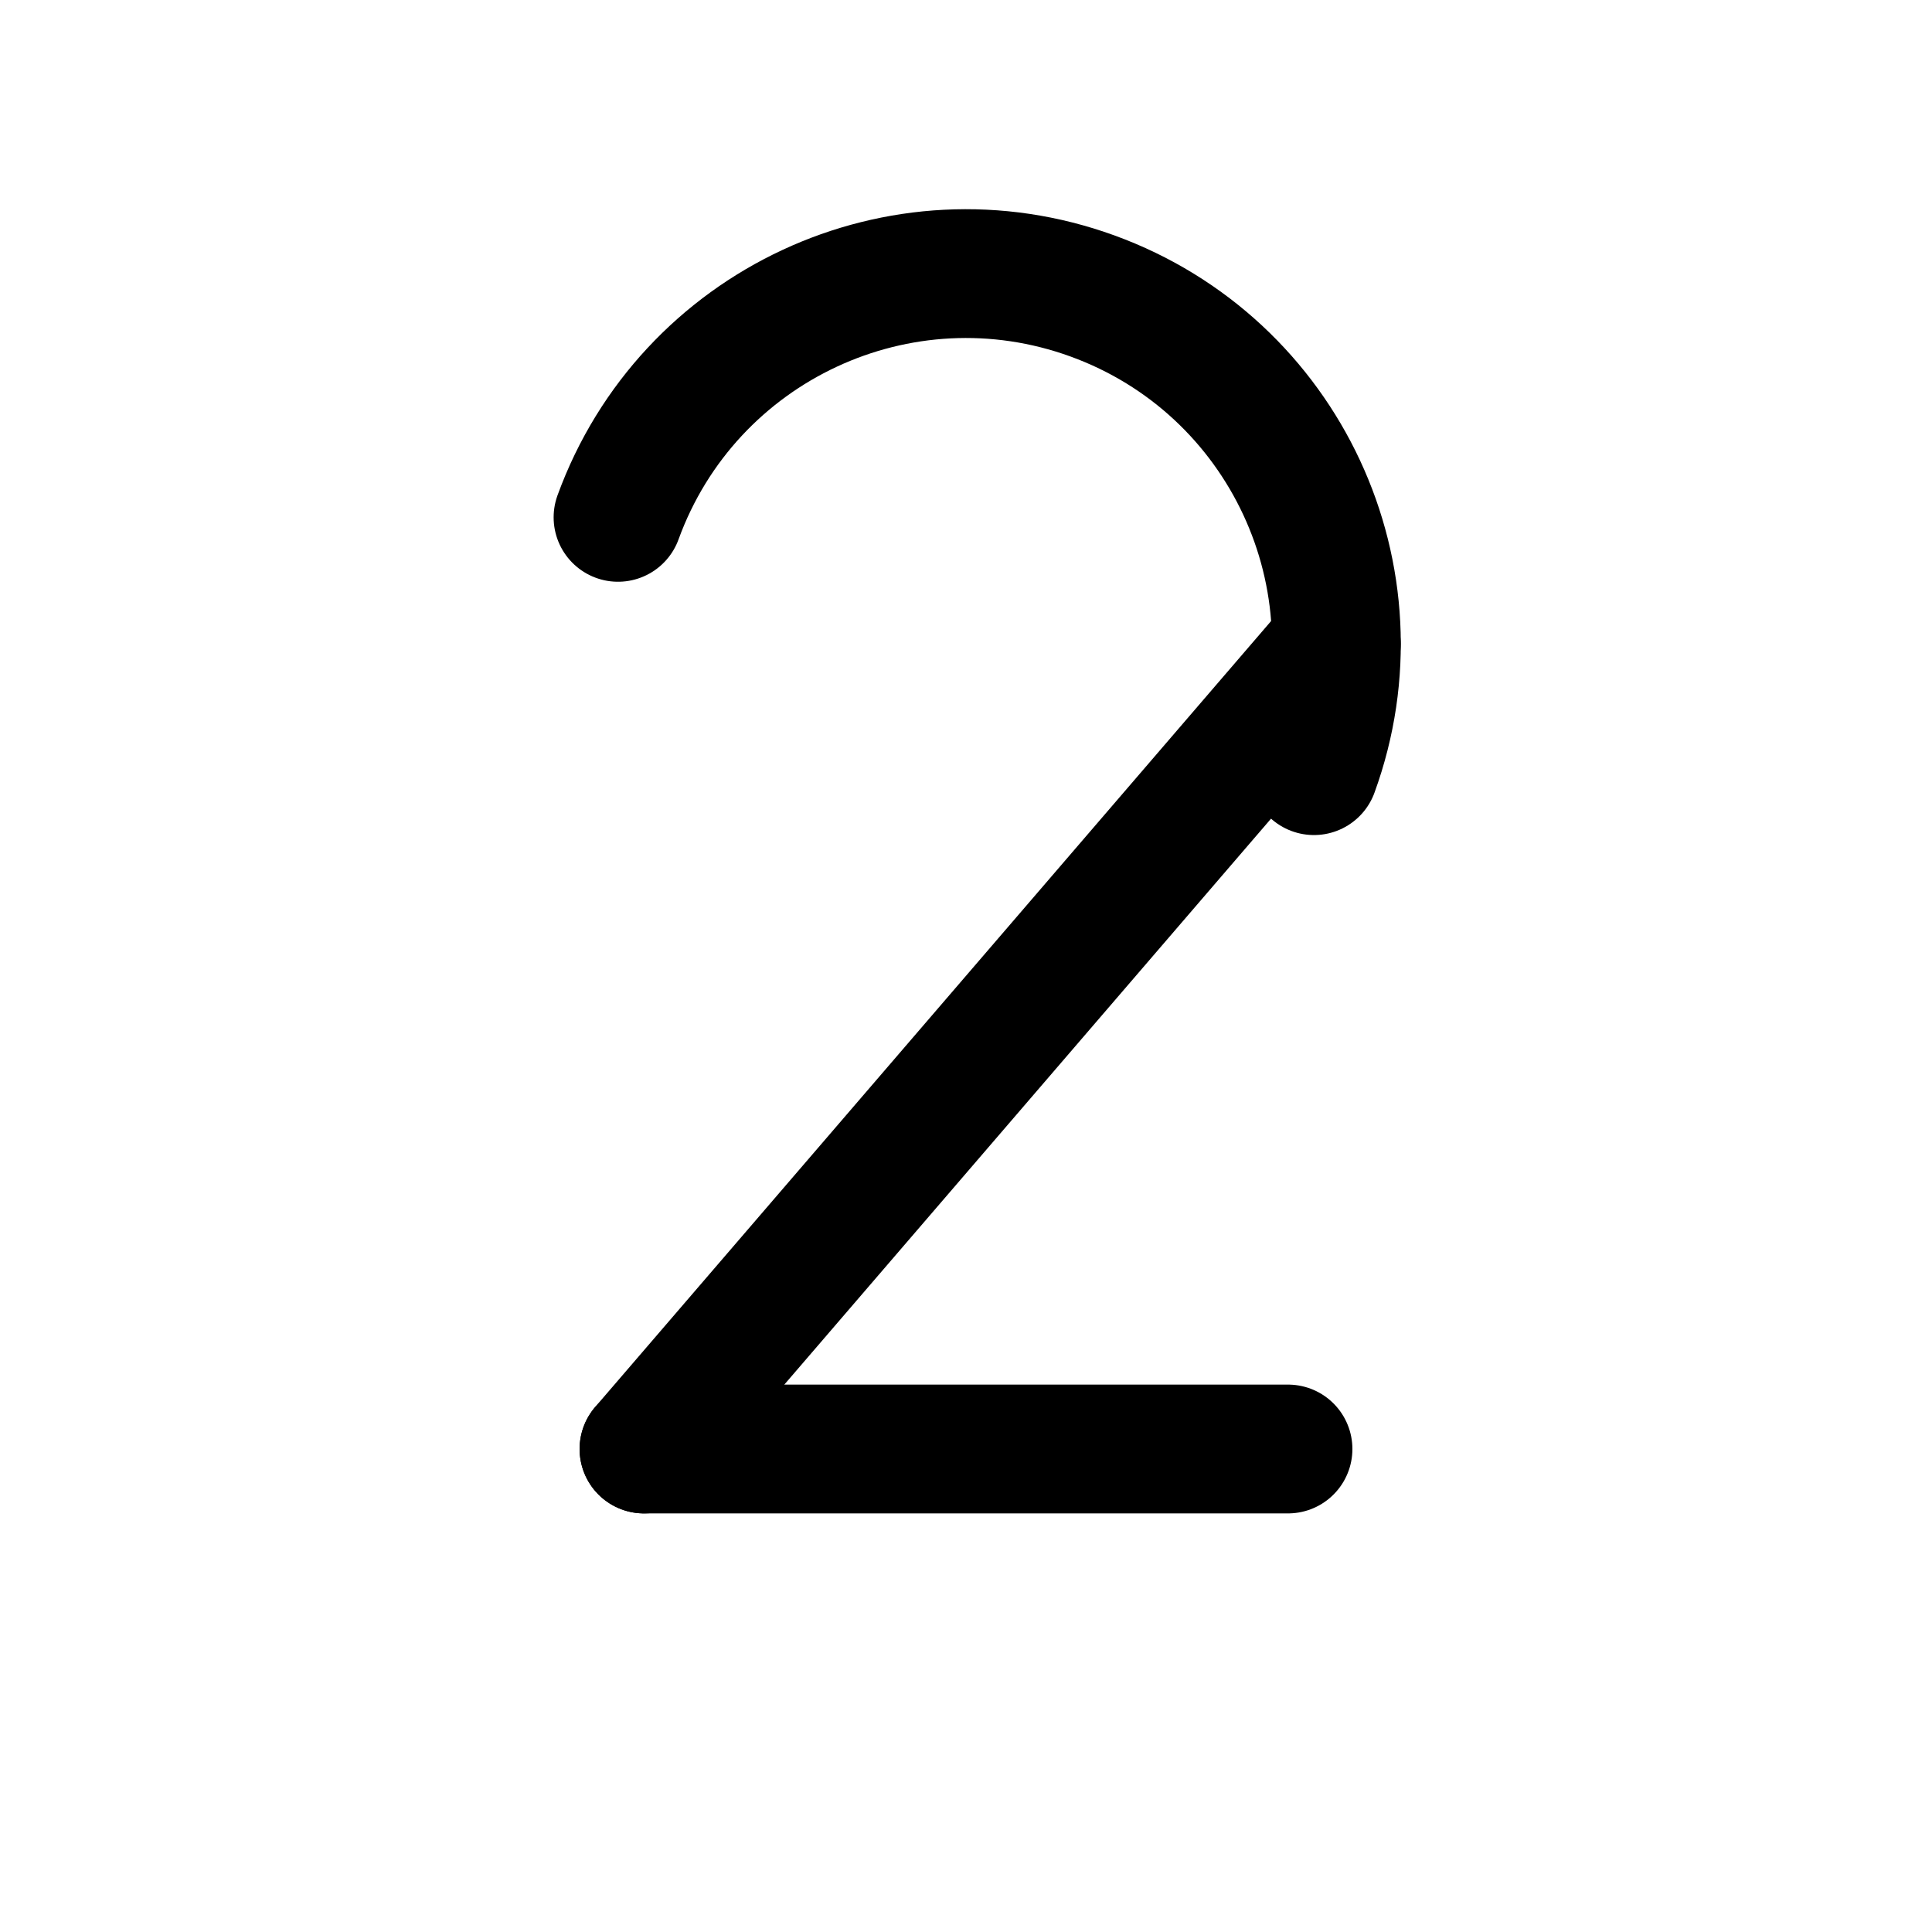
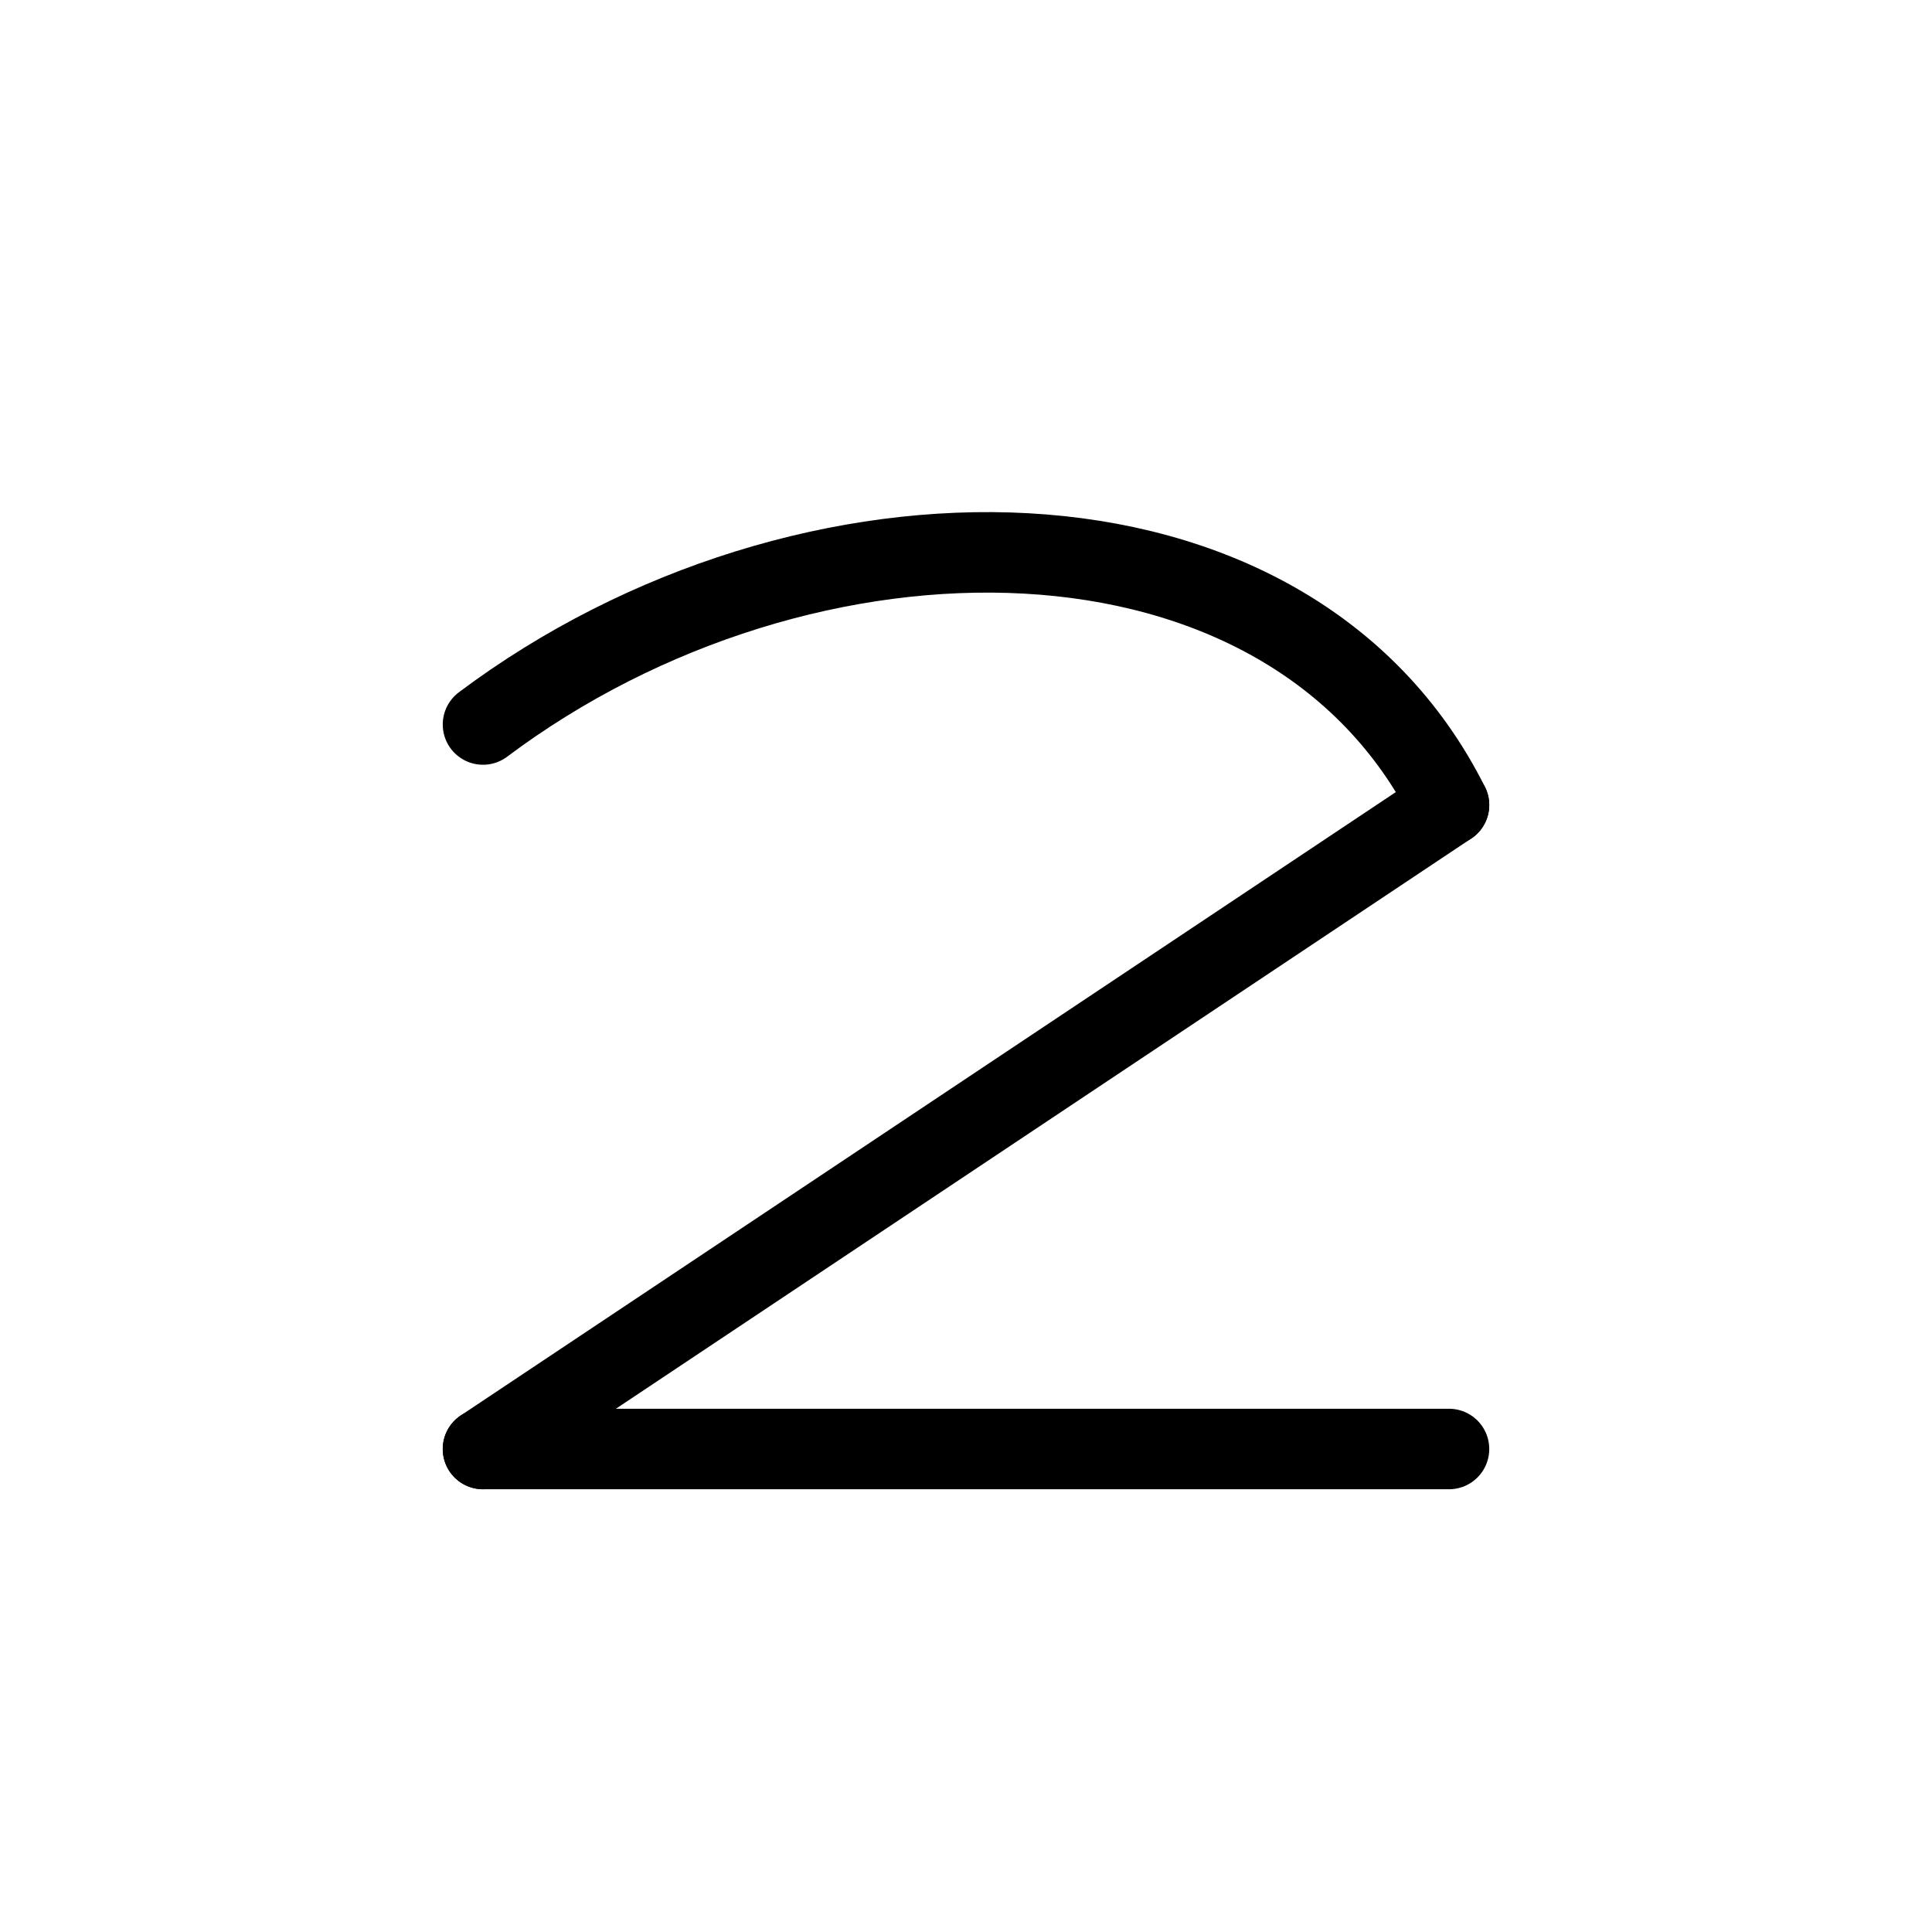
- <svg xmlns="http://www.w3.org/2000/svg" width="240" height="240" viewBox="0 0 240 240">
-   <g fill="none" stroke="#000" stroke-width="16" stroke-linecap="round" stroke-linejoin="round">
-     <path d="M 76.774 64.267 A 46.000 46.000 0 0 1 163.226 95.733" />
-     <path d="M 166.000 80.000 L 80.000 180.000" />
-     <path d="M 80.000 180.000 L 160.000 180.000" />
+ <svg xmlns="http://www.w3.org/2000/svg" viewBox="0 0 240 240" width="240" height="240">
+   <g fill="none" stroke="#000" stroke-width="10" stroke-linecap="round" stroke-linejoin="round">
+     <path d="M 60.00 90.00 C 100.00 60.00, 160.00 60.00, 180.00 100.00" />
+     <path d="M 180.00 100.00 L 60.00 180.00" />
+     <path d="M 60.00 180.00 L 180.00 180.00" />
  </g>
</svg>
